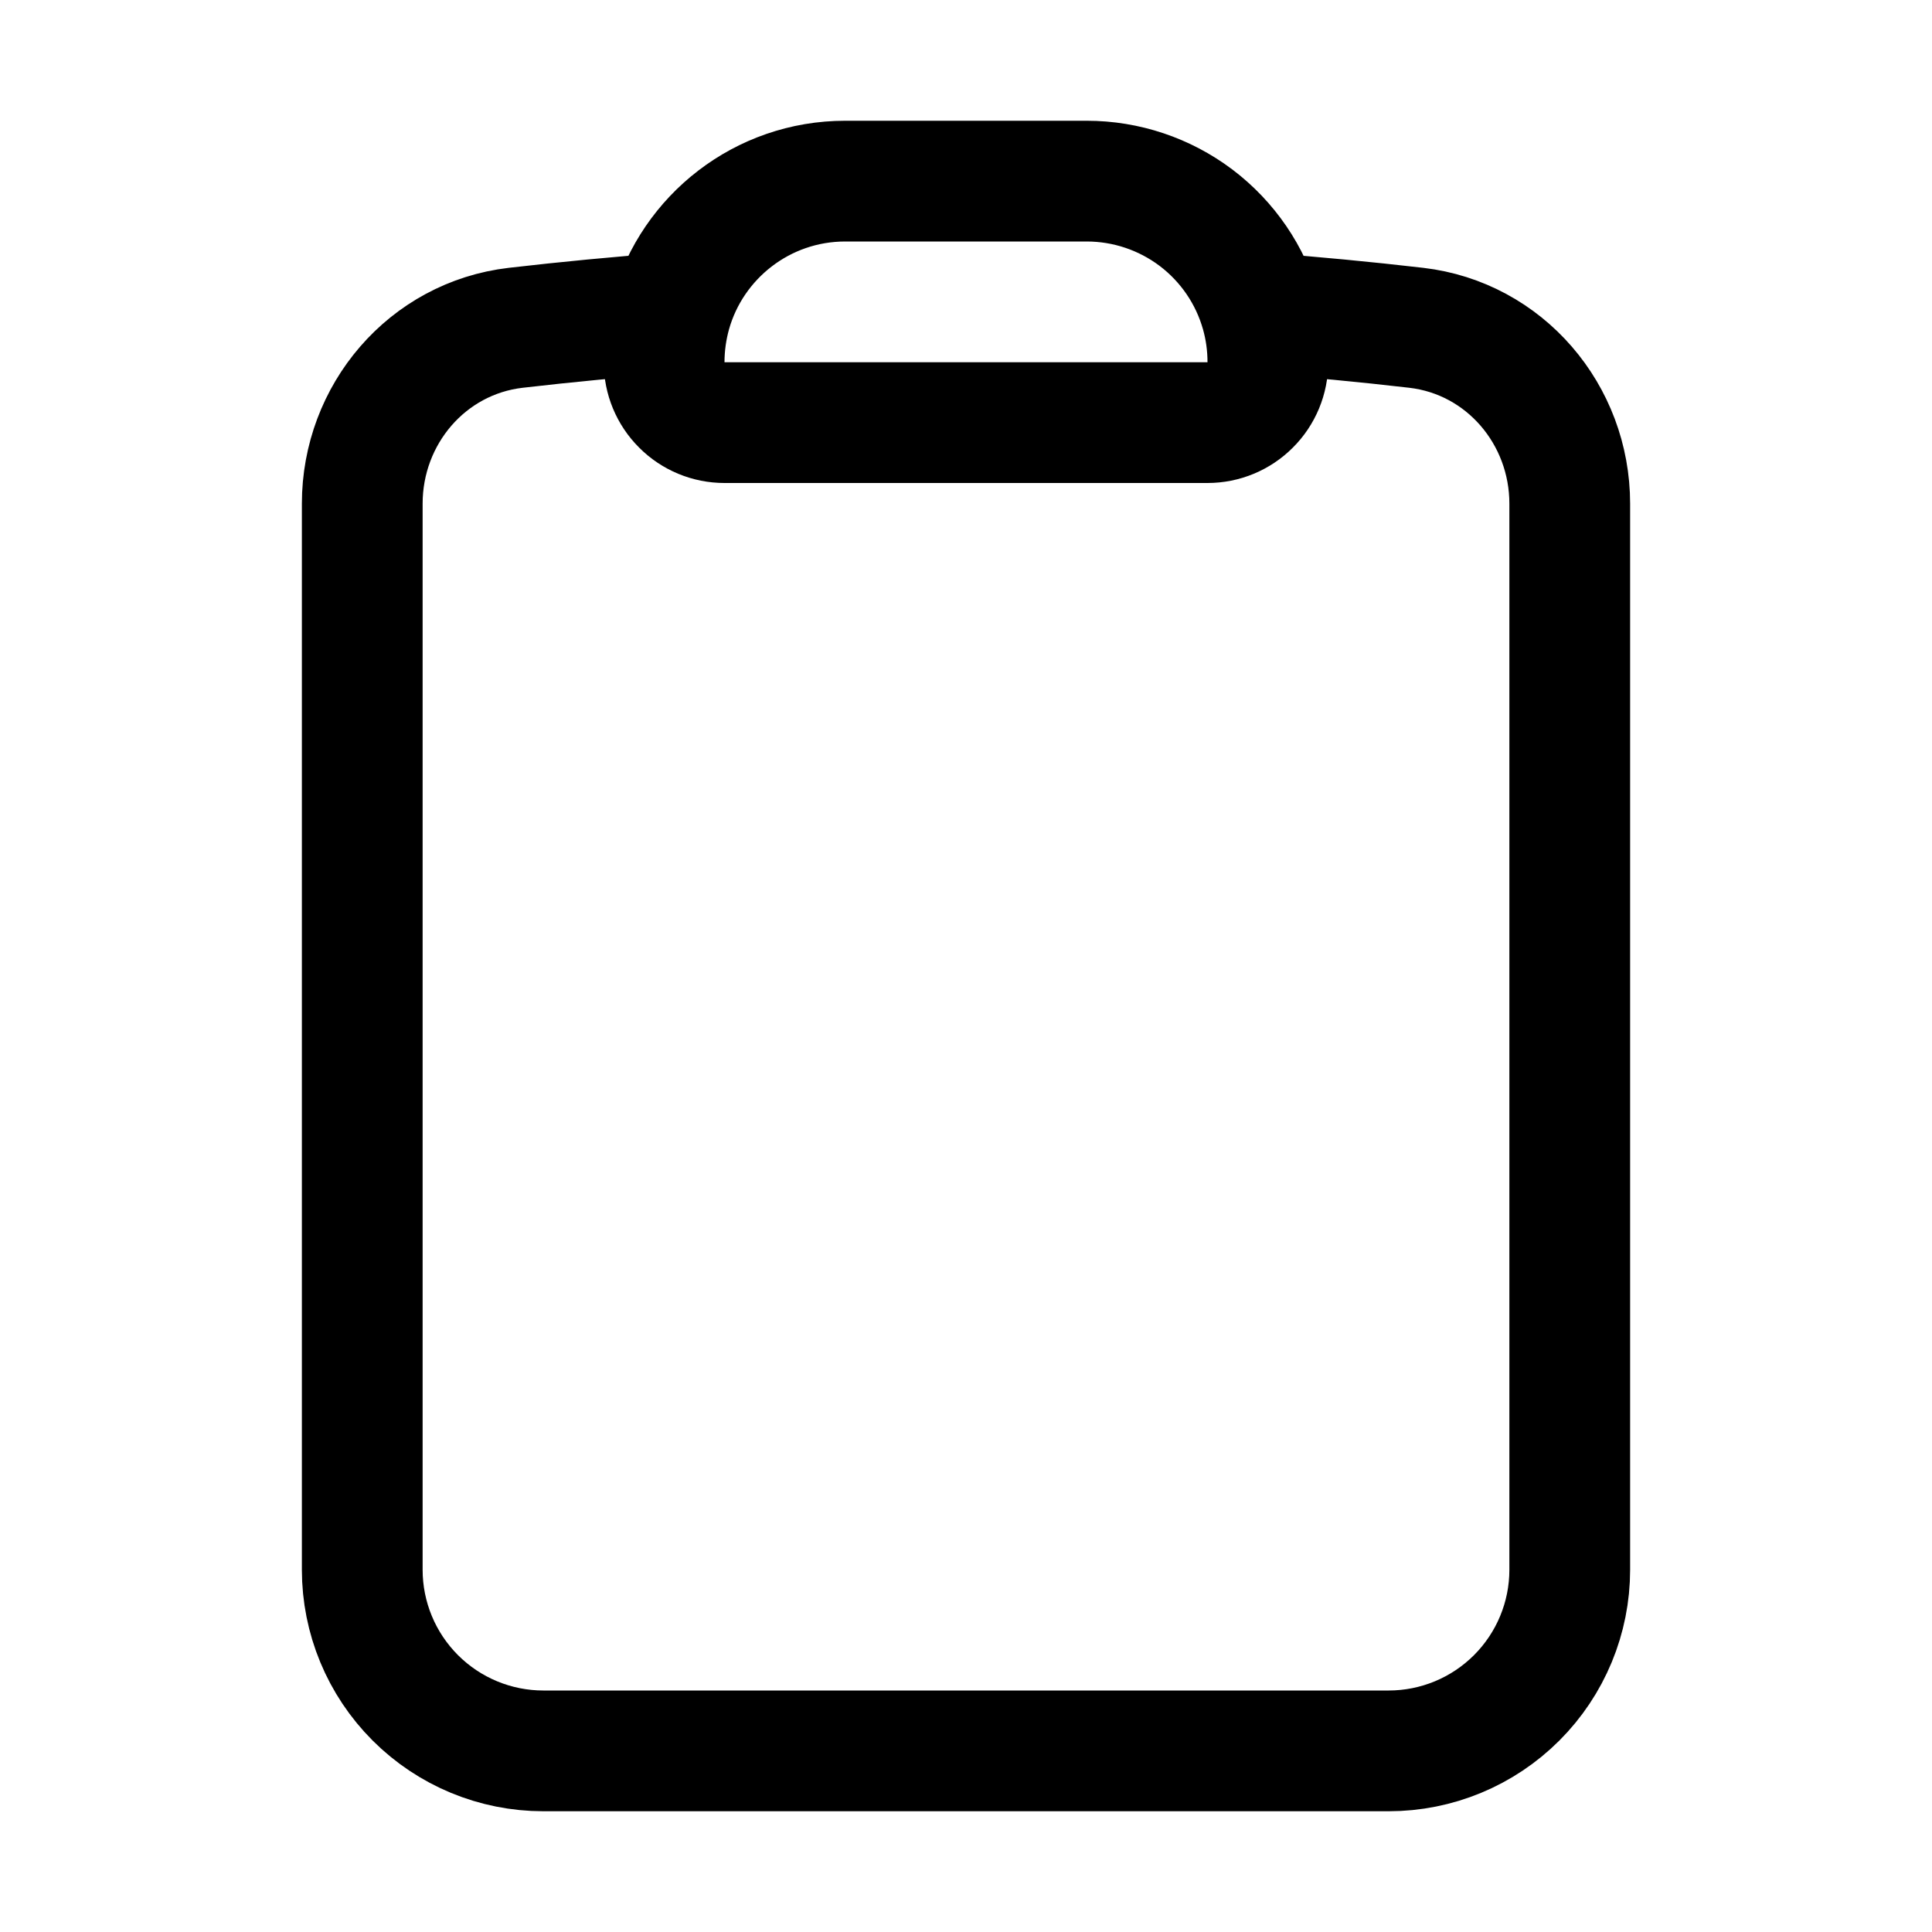
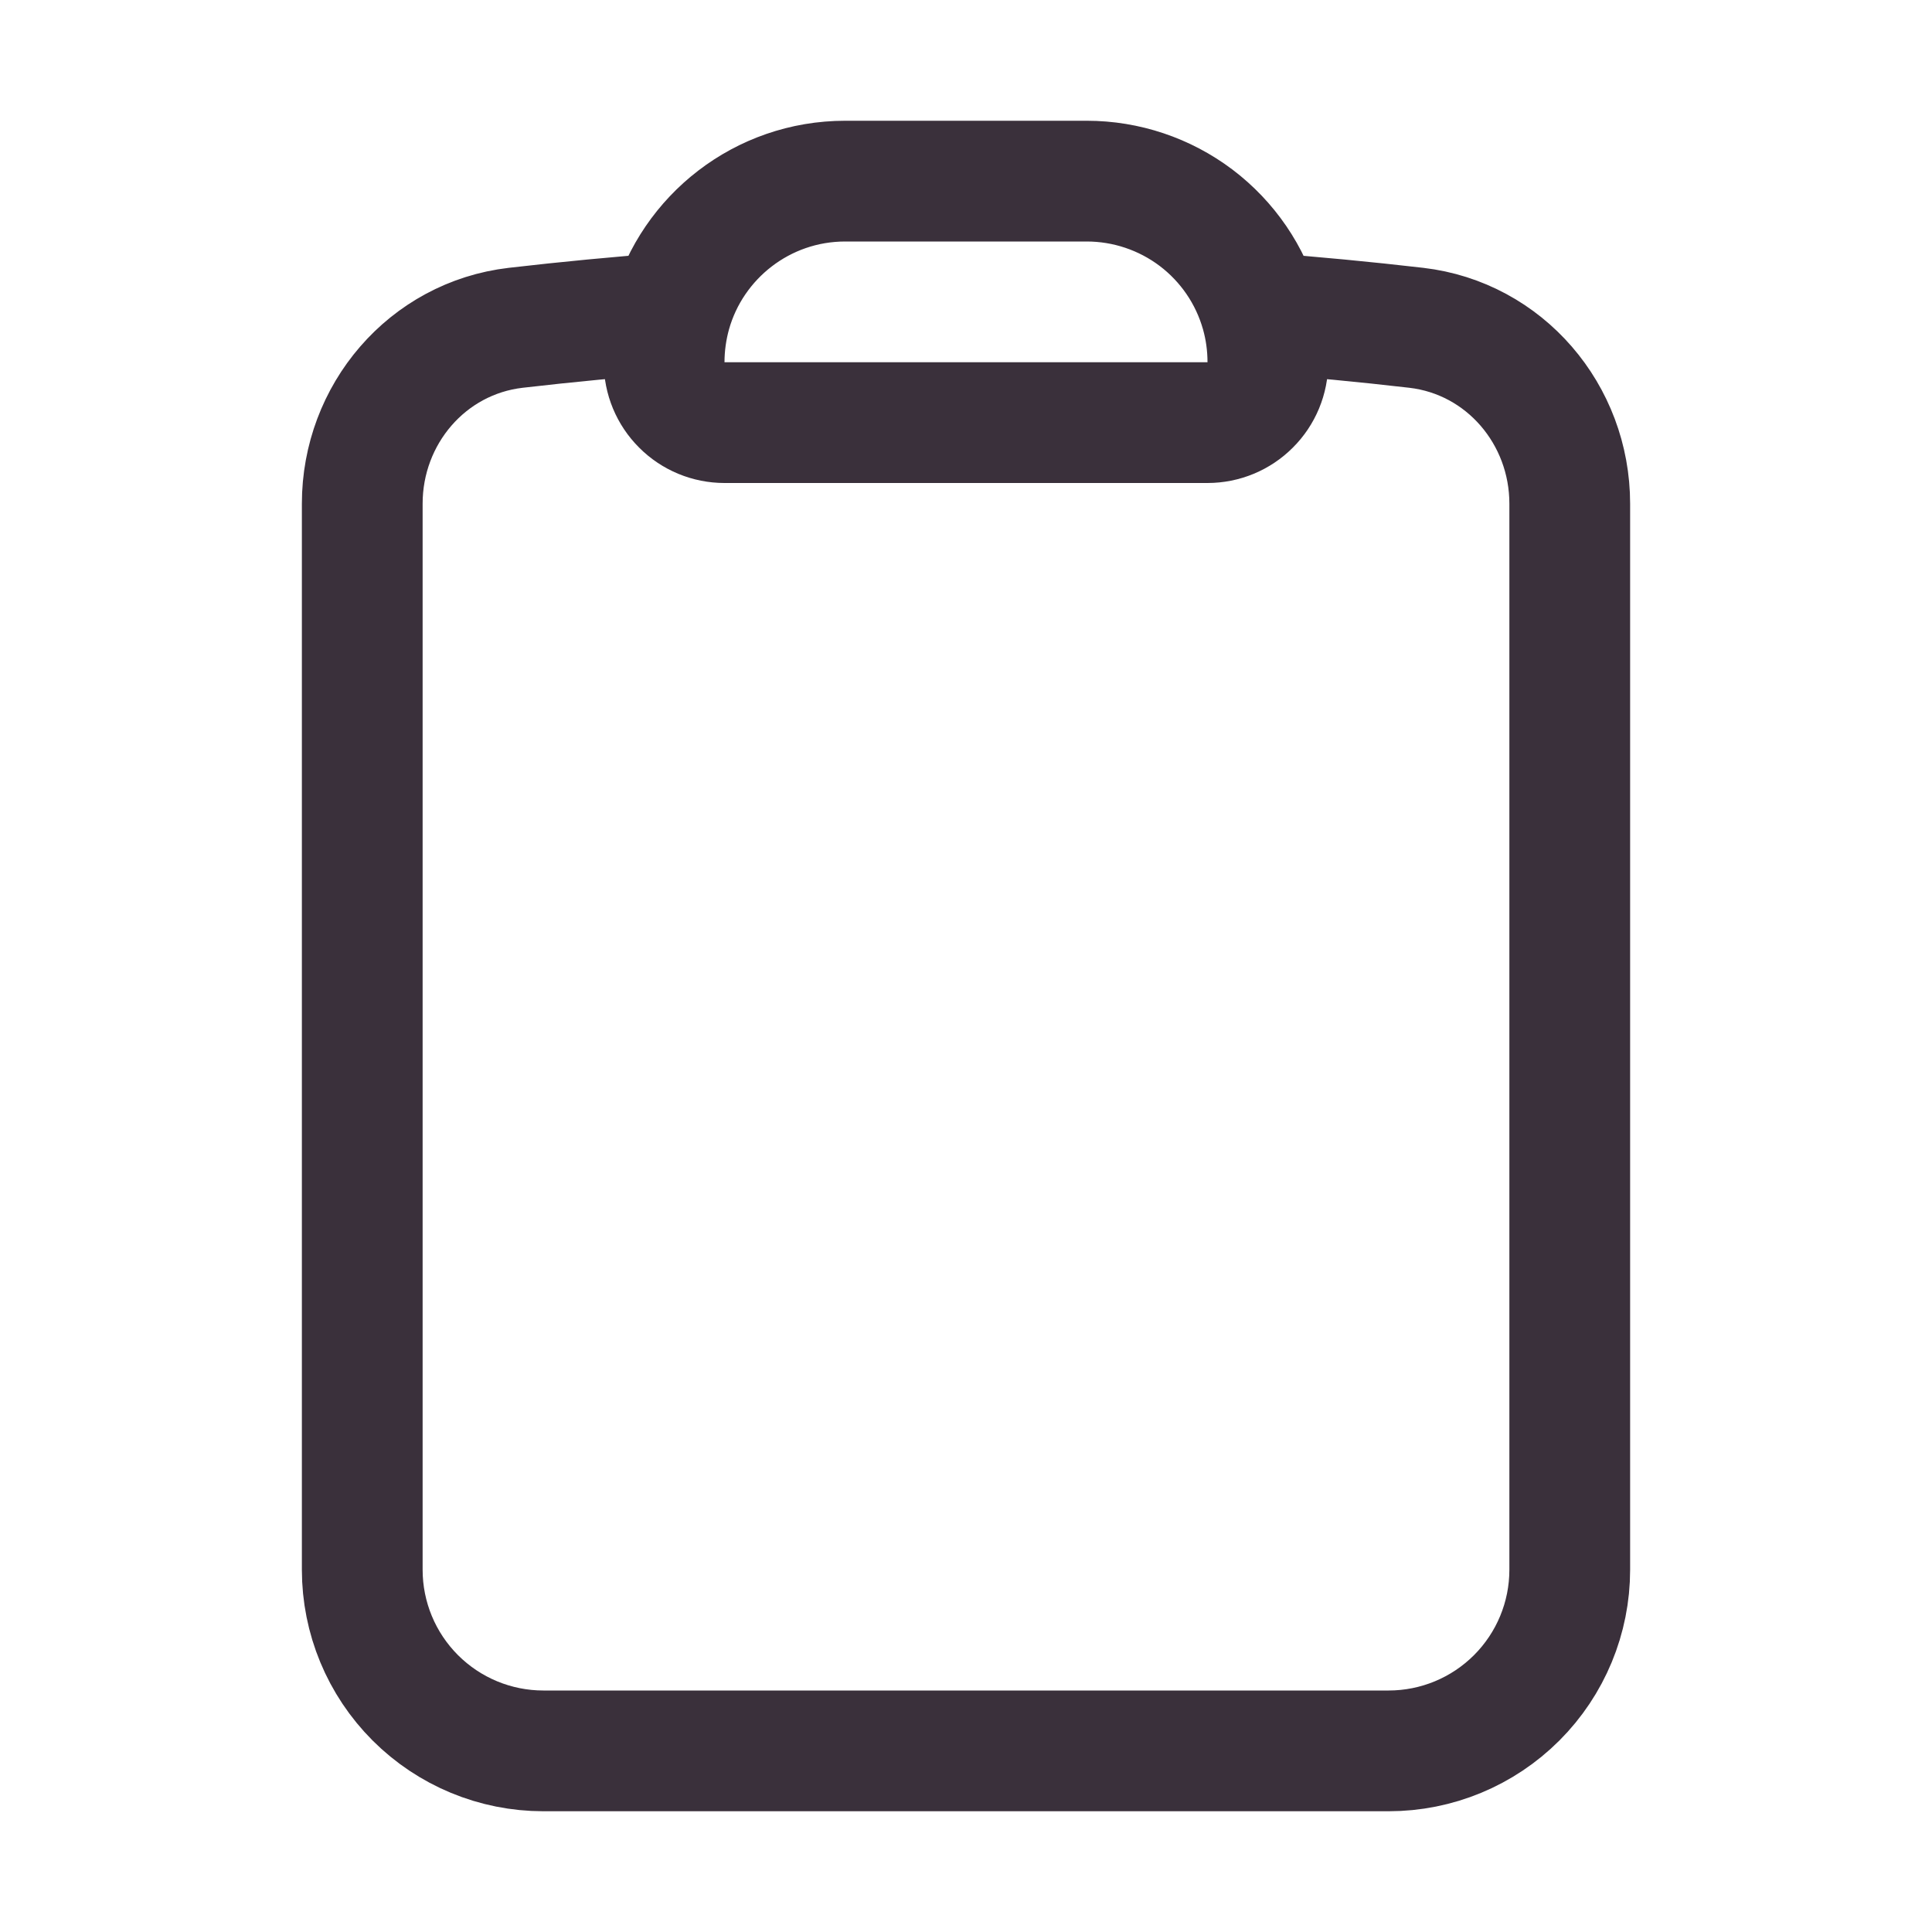
<svg xmlns="http://www.w3.org/2000/svg" width="24" height="24" viewBox="0 0 24 24" fill="none">
-   <path d="M15.666 3.888C15.533 3.416 15.249 3.001 14.858 2.705C14.467 2.41 13.99 2.25 13.5 2.25H10.5C9.47 2.25 8.6 2.943 8.334 3.888M15.666 3.888C15.721 4.082 15.75 4.288 15.75 4.5C15.75 4.699 15.671 4.89 15.53 5.03C15.39 5.171 15.199 5.25 15 5.25H9C8.801 5.25 8.61 5.171 8.47 5.03C8.329 4.89 8.25 4.699 8.25 4.5C8.25 4.288 8.28 4.082 8.334 3.888M15.666 3.888C16.312 3.937 16.954 3.998 17.593 4.072C18.693 4.2 19.5 5.149 19.5 6.257V19.5C19.5 20.097 19.263 20.669 18.841 21.091C18.419 21.513 17.847 21.75 17.25 21.75H6.75C6.153 21.75 5.581 21.513 5.159 21.091C4.737 20.669 4.5 20.097 4.5 19.5V6.257C4.5 5.149 5.306 4.2 6.407 4.072C7.048 3.998 7.691 3.936 8.334 3.888" stroke="black" stroke-width="1.5" stroke-linecap="round" stroke-linejoin="round" />
+   <path d="M15.666 3.888C15.533 3.416 15.249 3.001 14.858 2.705C14.467 2.41 13.99 2.25 13.5 2.25H10.5C9.47 2.25 8.6 2.943 8.334 3.888M15.666 3.888C15.721 4.082 15.75 4.288 15.75 4.5C15.75 4.699 15.671 4.89 15.53 5.03C15.39 5.171 15.199 5.25 15 5.25H9C8.801 5.25 8.61 5.171 8.47 5.03C8.329 4.89 8.25 4.699 8.25 4.5C8.25 4.288 8.28 4.082 8.334 3.888M15.666 3.888C16.312 3.937 16.954 3.998 17.593 4.072C18.693 4.2 19.5 5.149 19.5 6.257V19.5C19.5 20.097 19.263 20.669 18.841 21.091C18.419 21.513 17.847 21.75 17.25 21.75H6.75C6.153 21.75 5.581 21.513 5.159 21.091C4.737 20.669 4.5 20.097 4.5 19.5V6.257C4.5 5.149 5.306 4.2 6.407 4.072C7.048 3.998 7.691 3.936 8.334 3.888" stroke="#3a303b" stroke-width="1.5" stroke-linecap="round" stroke-linejoin="round" />
  <path d="M9 13.333L11.8 16L16 10" stroke-width="1.5" stroke-linecap="round" stroke-linejoin="round" />
</svg>
